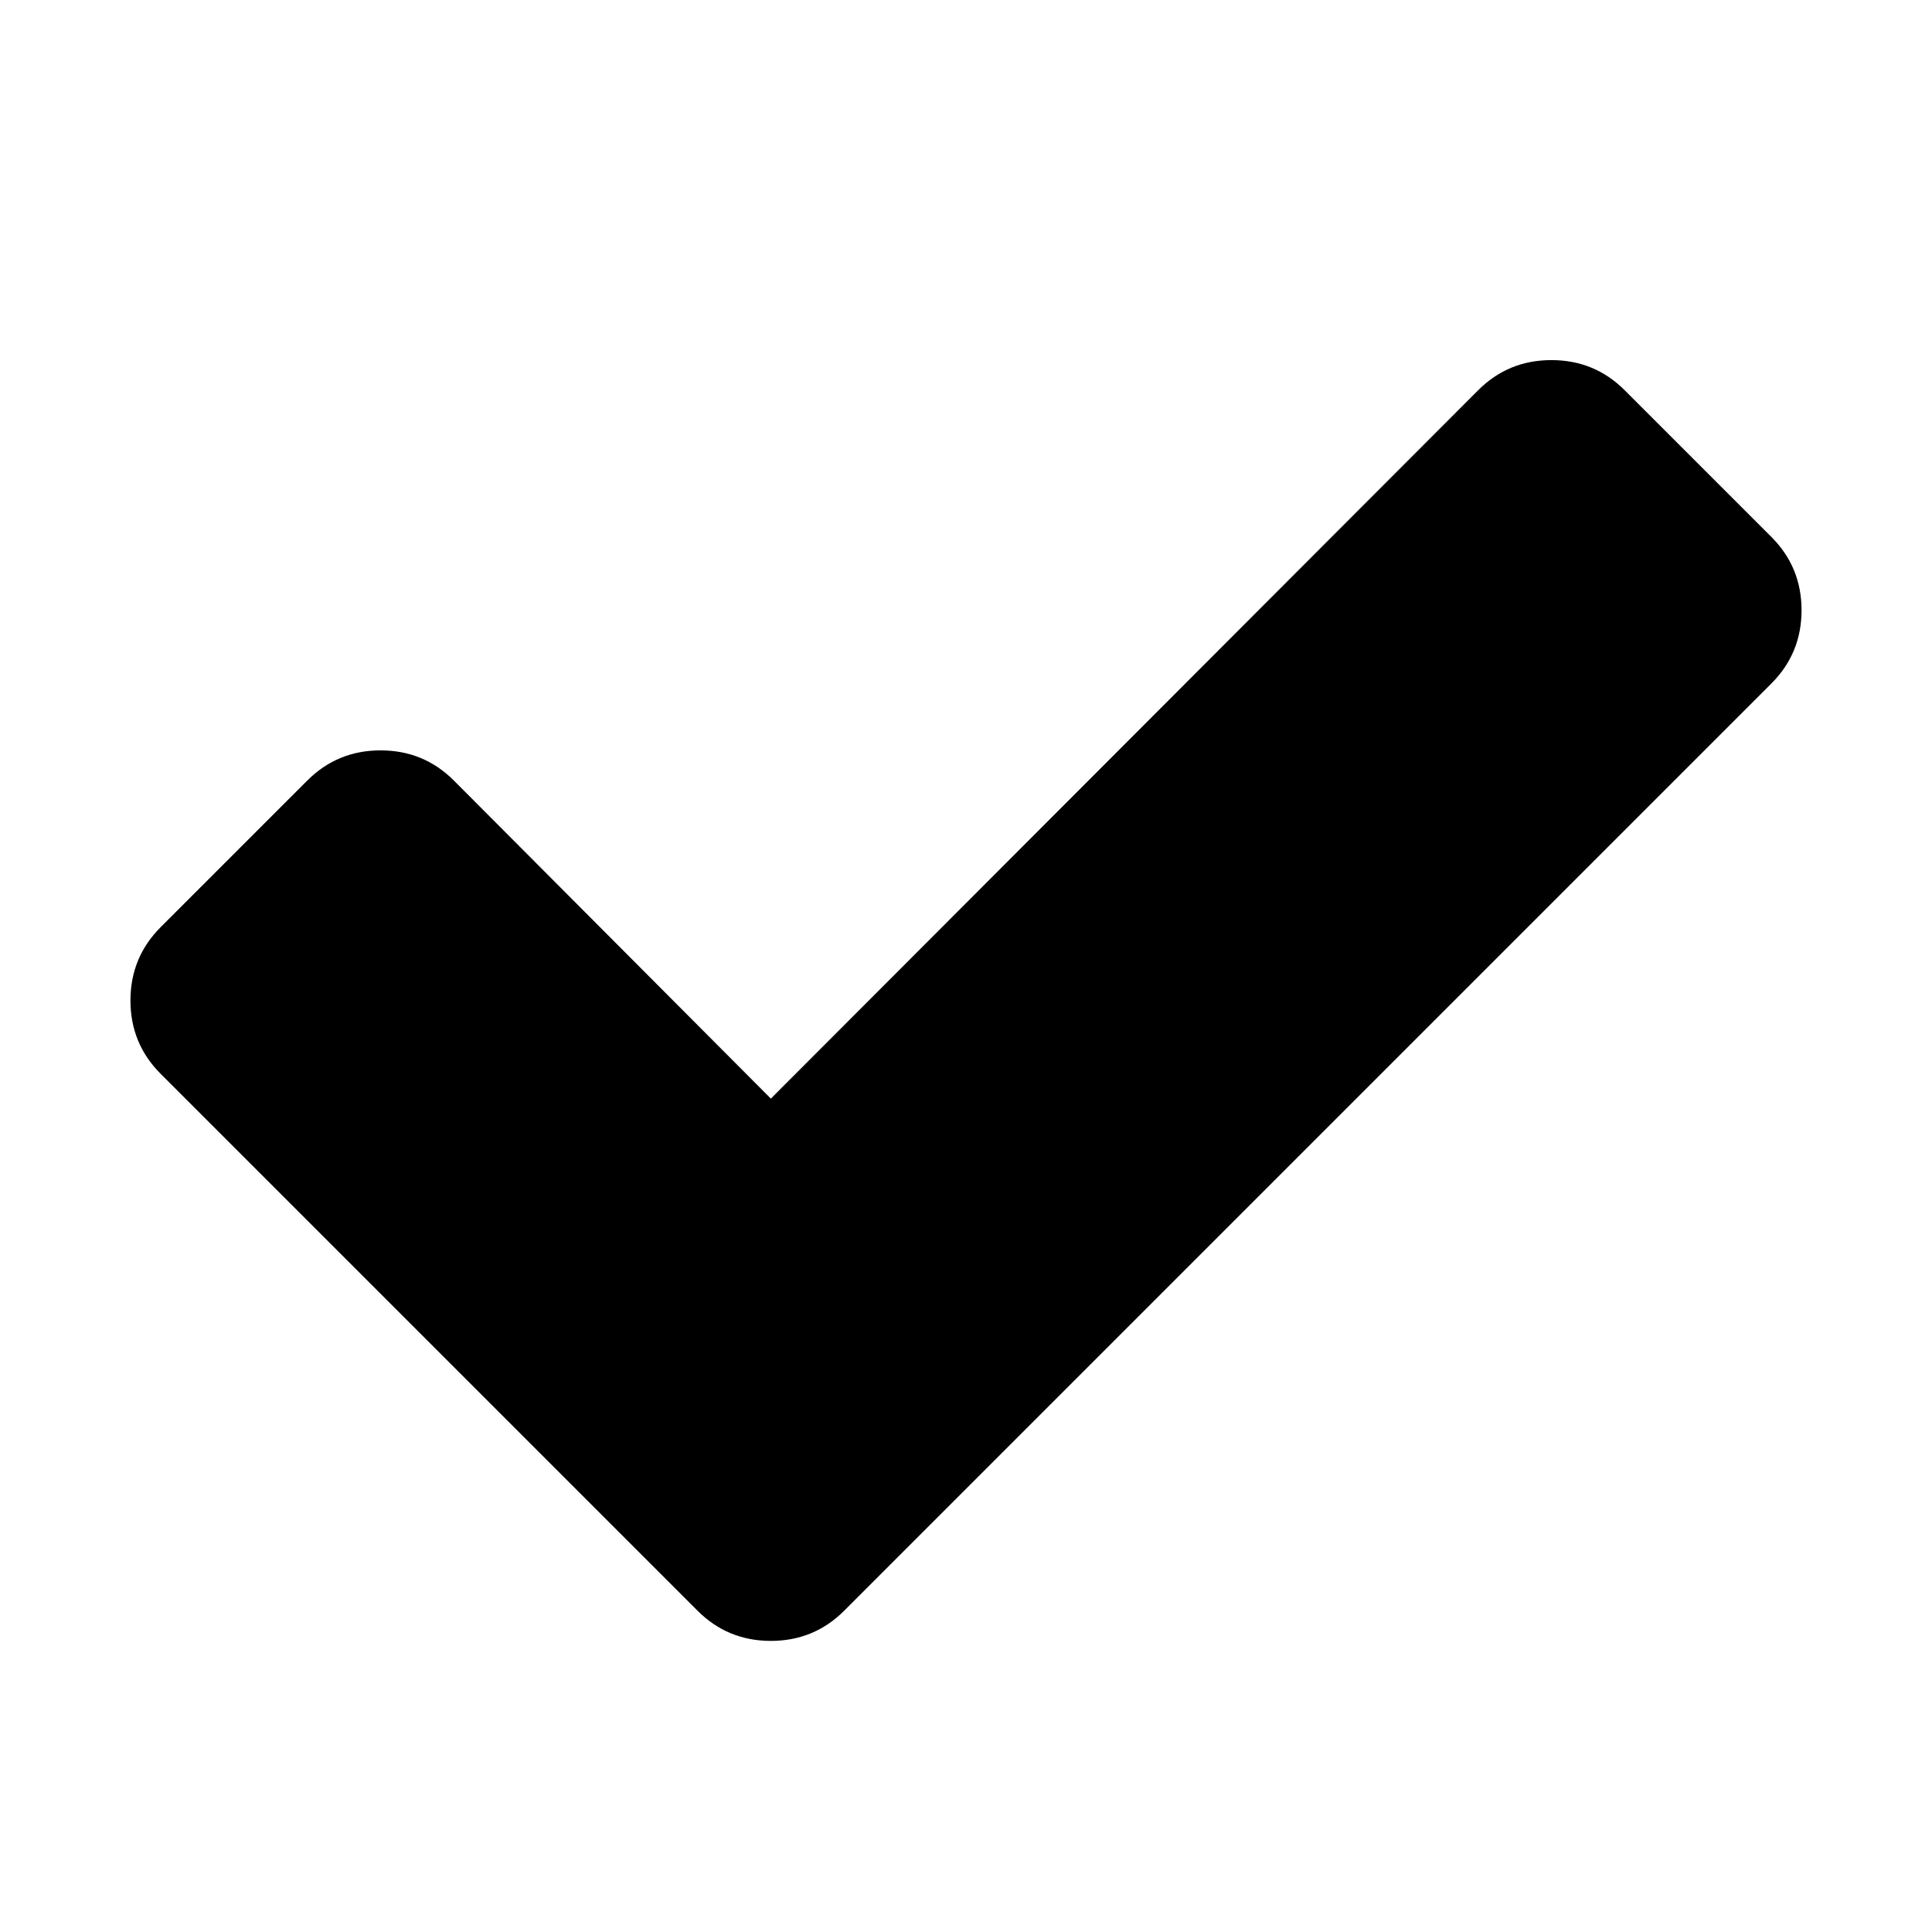
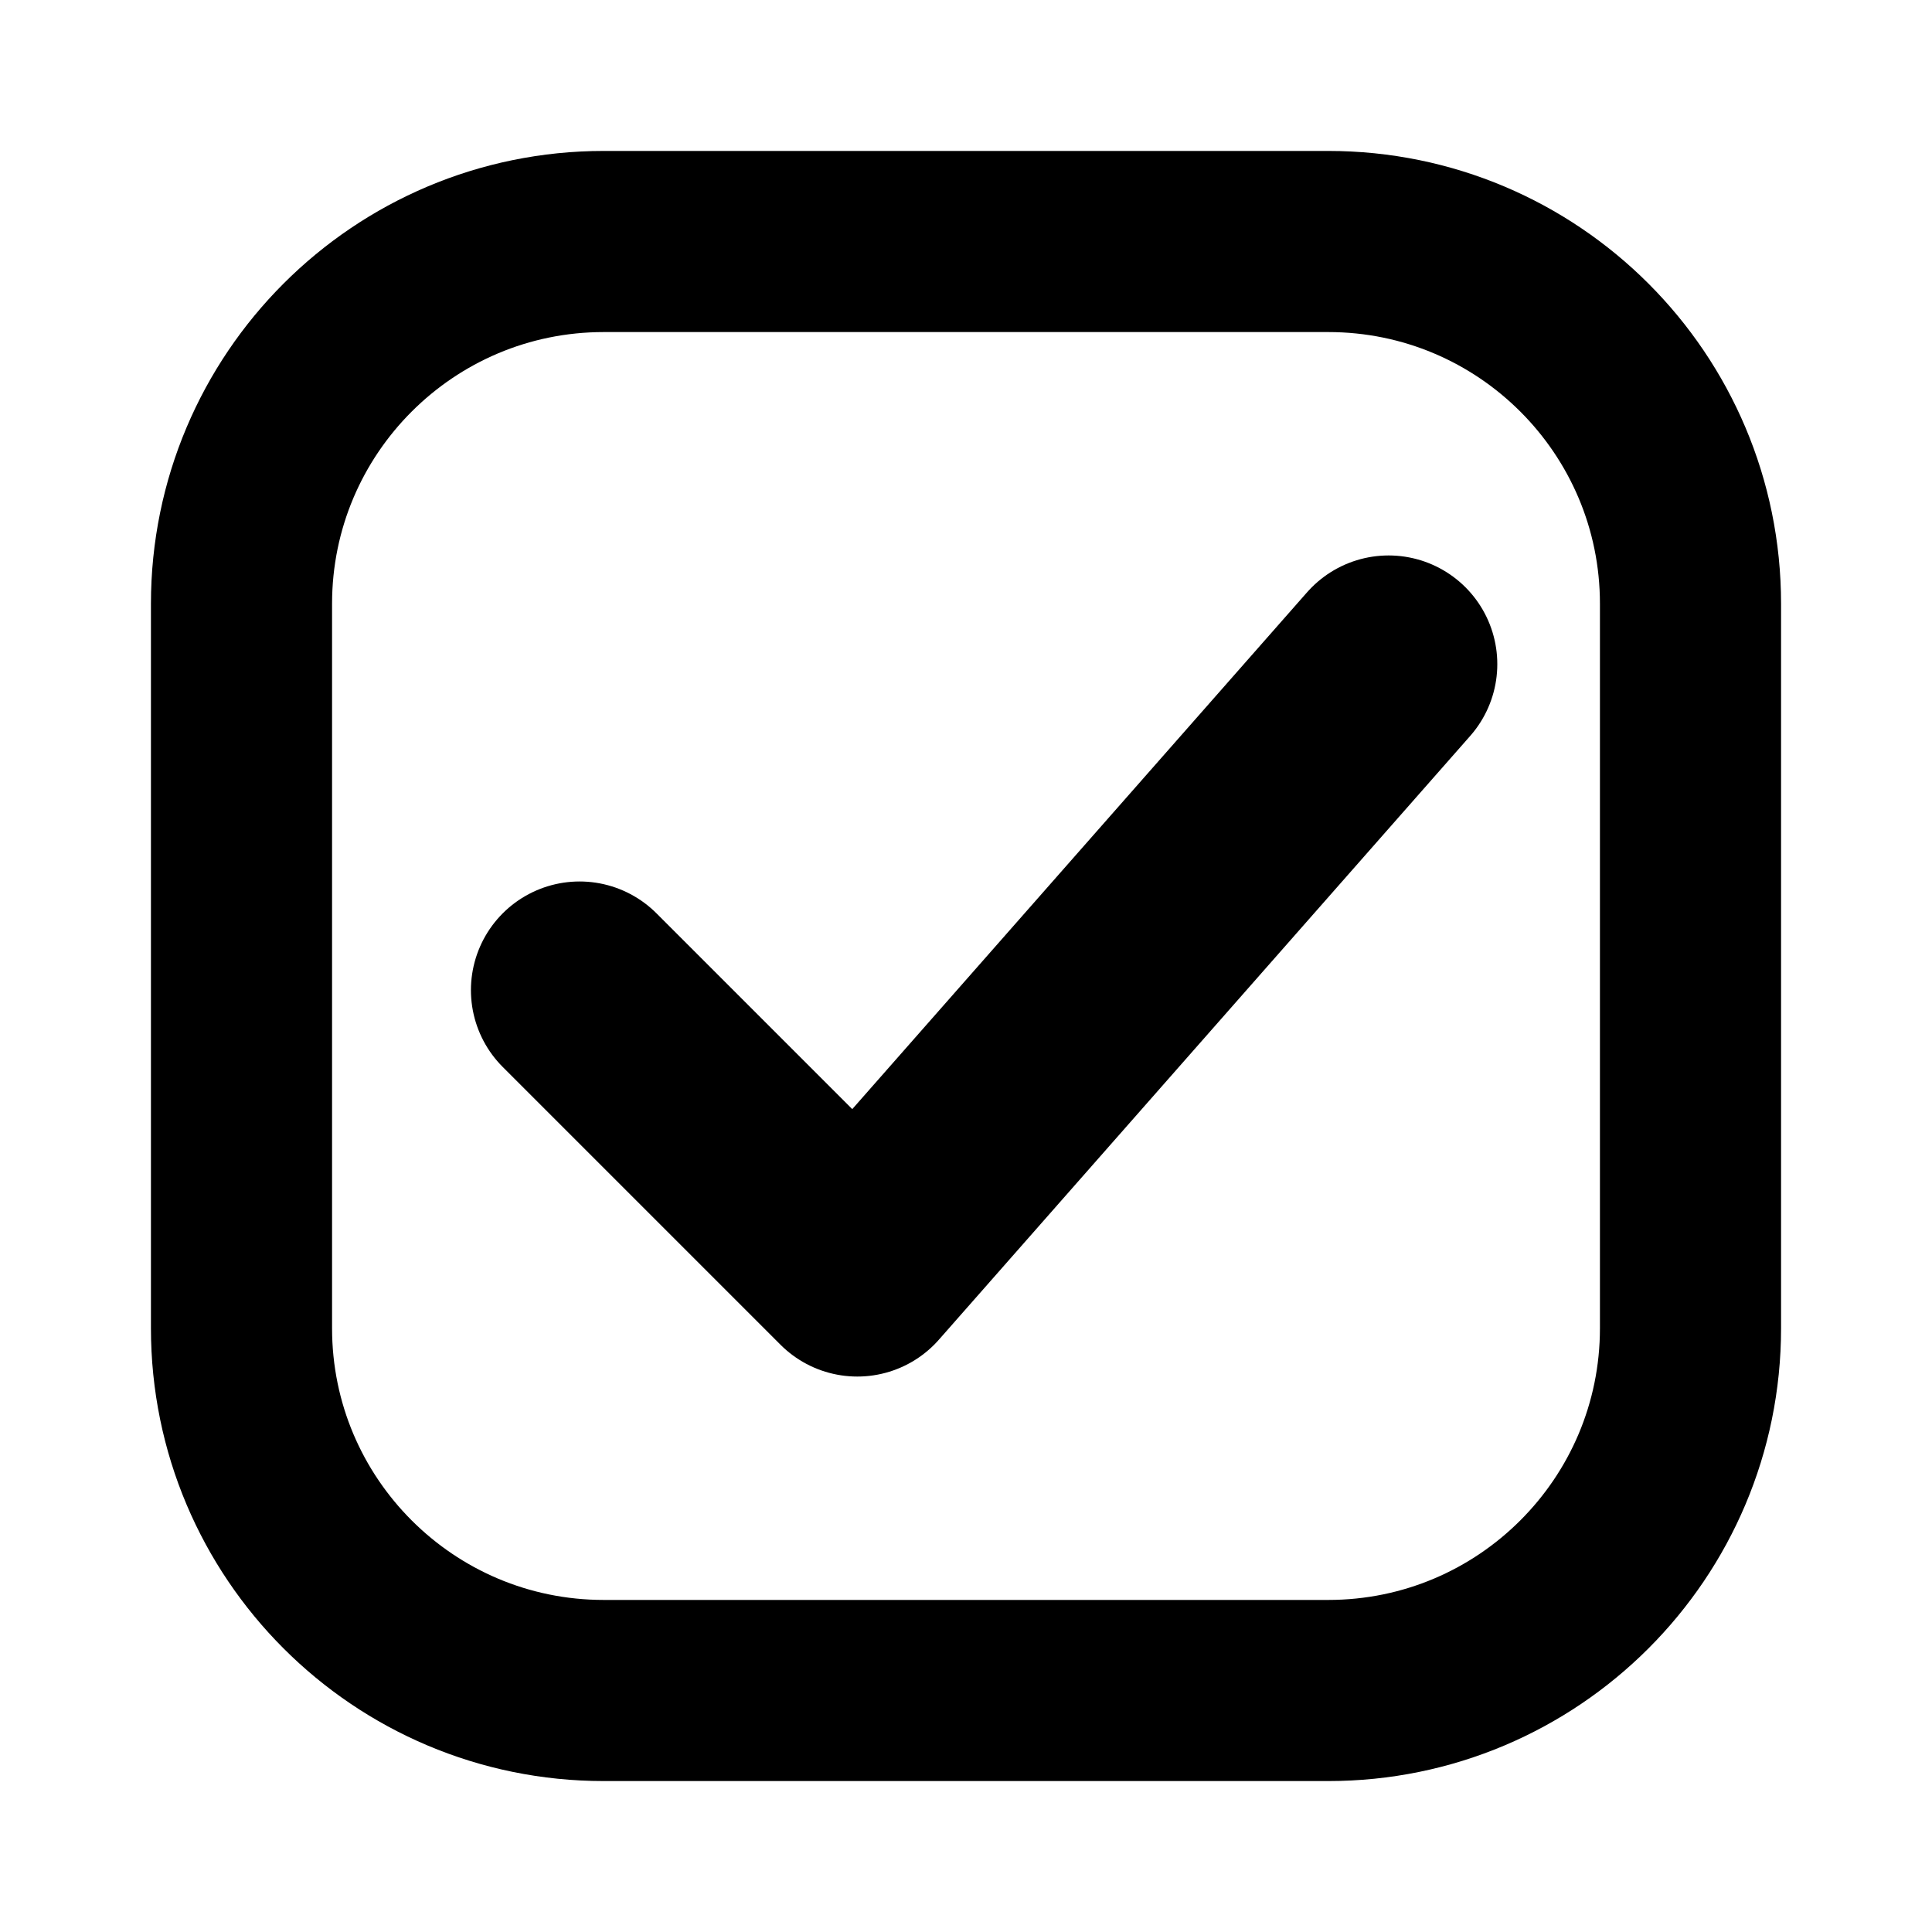
- <svg viewBox="0 0 1792 1792">
-   <path fill="#000000" d="M1671 566q0 40-28 68l-724 724-136 136q-28 28-68 28t-68-28l-136-136-362-362q-28-28-28-68t28-68l136-136q28-28 68-28t68 28l294 295 656-657q28-28 68-28t68 28l136 136q28 28 28 68z" />
+ <svg xmlns="http://www.w3.org/2000/svg" width="16" height="16" viewBox="0 0 16 16" fill="none">
+   <rect x="2" y="2" width="12" height="12" rx="3" stroke="#000000" stroke-width="1.5" />
+   <path d="M4.8 8.2L7.1 10.5L11.5 5.5" stroke="#000000" stroke-width="1.8" stroke-linecap="round" stroke-linejoin="round" />
</svg>
